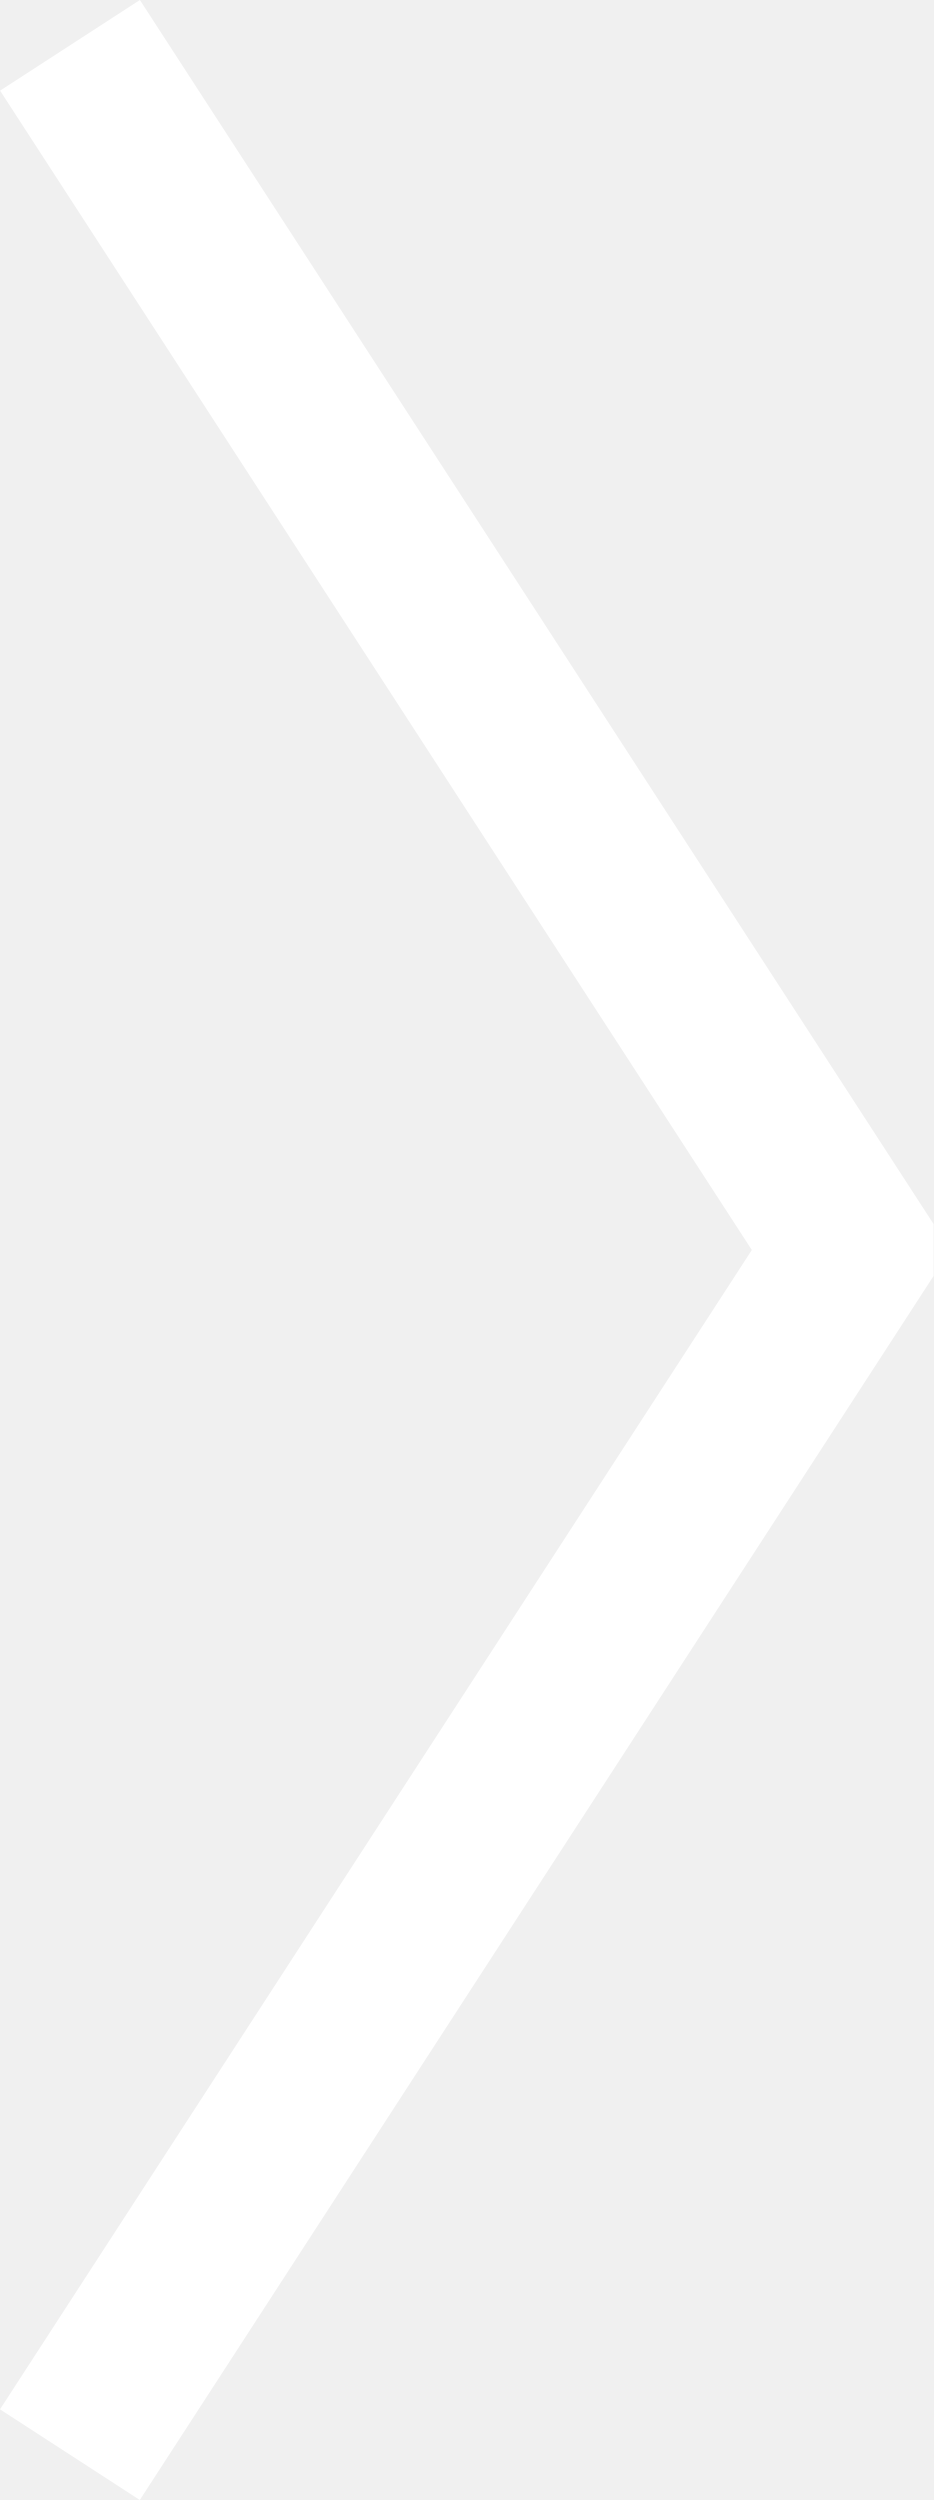
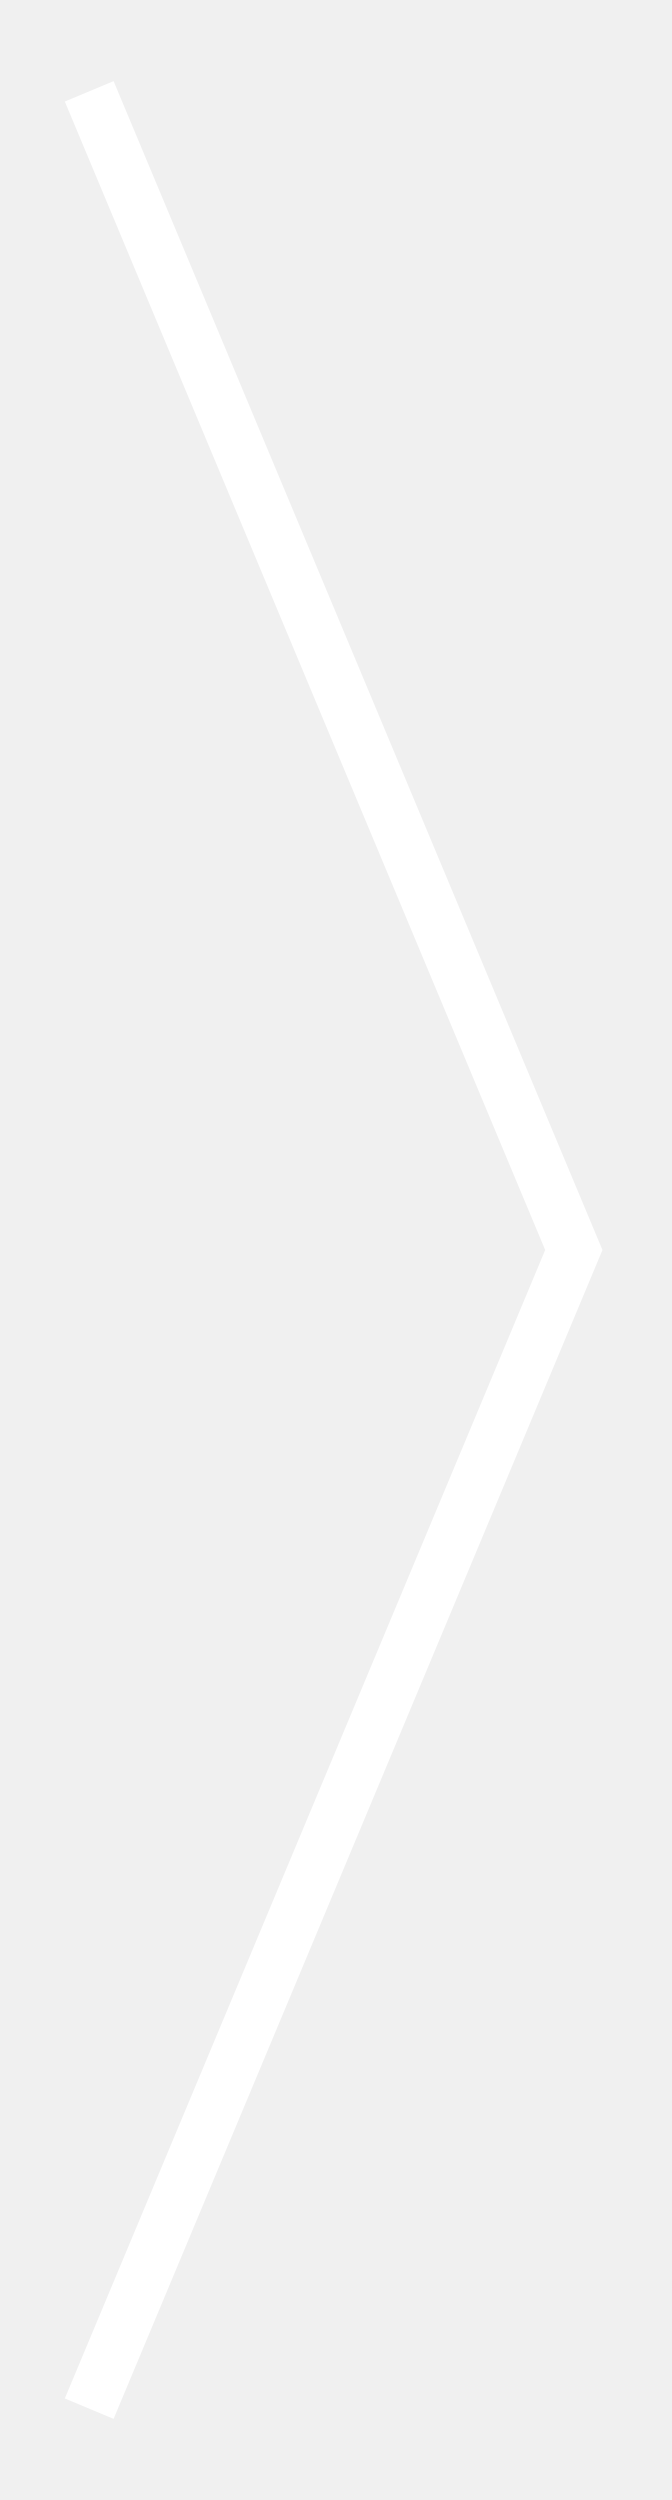
- <svg xmlns="http://www.w3.org/2000/svg" version="1.1" id="Layer_1" x="0px" y="0px" width="364.22px" height="975.275px" viewBox="0 0 364.22 975.275" enable-background="new 0 0 364.22 975.275" xml:space="preserve">
-   <polygon fill="#FFFFFF" points="54.536,975.275 0,939.908 293.295,487.636 0.032,35.363 54.57,0 364.22,477.543 364.22,497.73 " />
+ <svg xmlns="http://www.w3.org/2000/svg" version="1.1" id="Layer_1" x="0px" y="0px" width="18px" height="67px" viewBox="0 0 18 67" enable-background="new 0 0 18 67" xml:space="preserve">
+   <polygon fill="#FFFFFF" points="3.044,64.826 16.146,33.5 3.044,2.174 1.737,2.721 14.611,33.5 1.737,64.279 " />
</svg>
